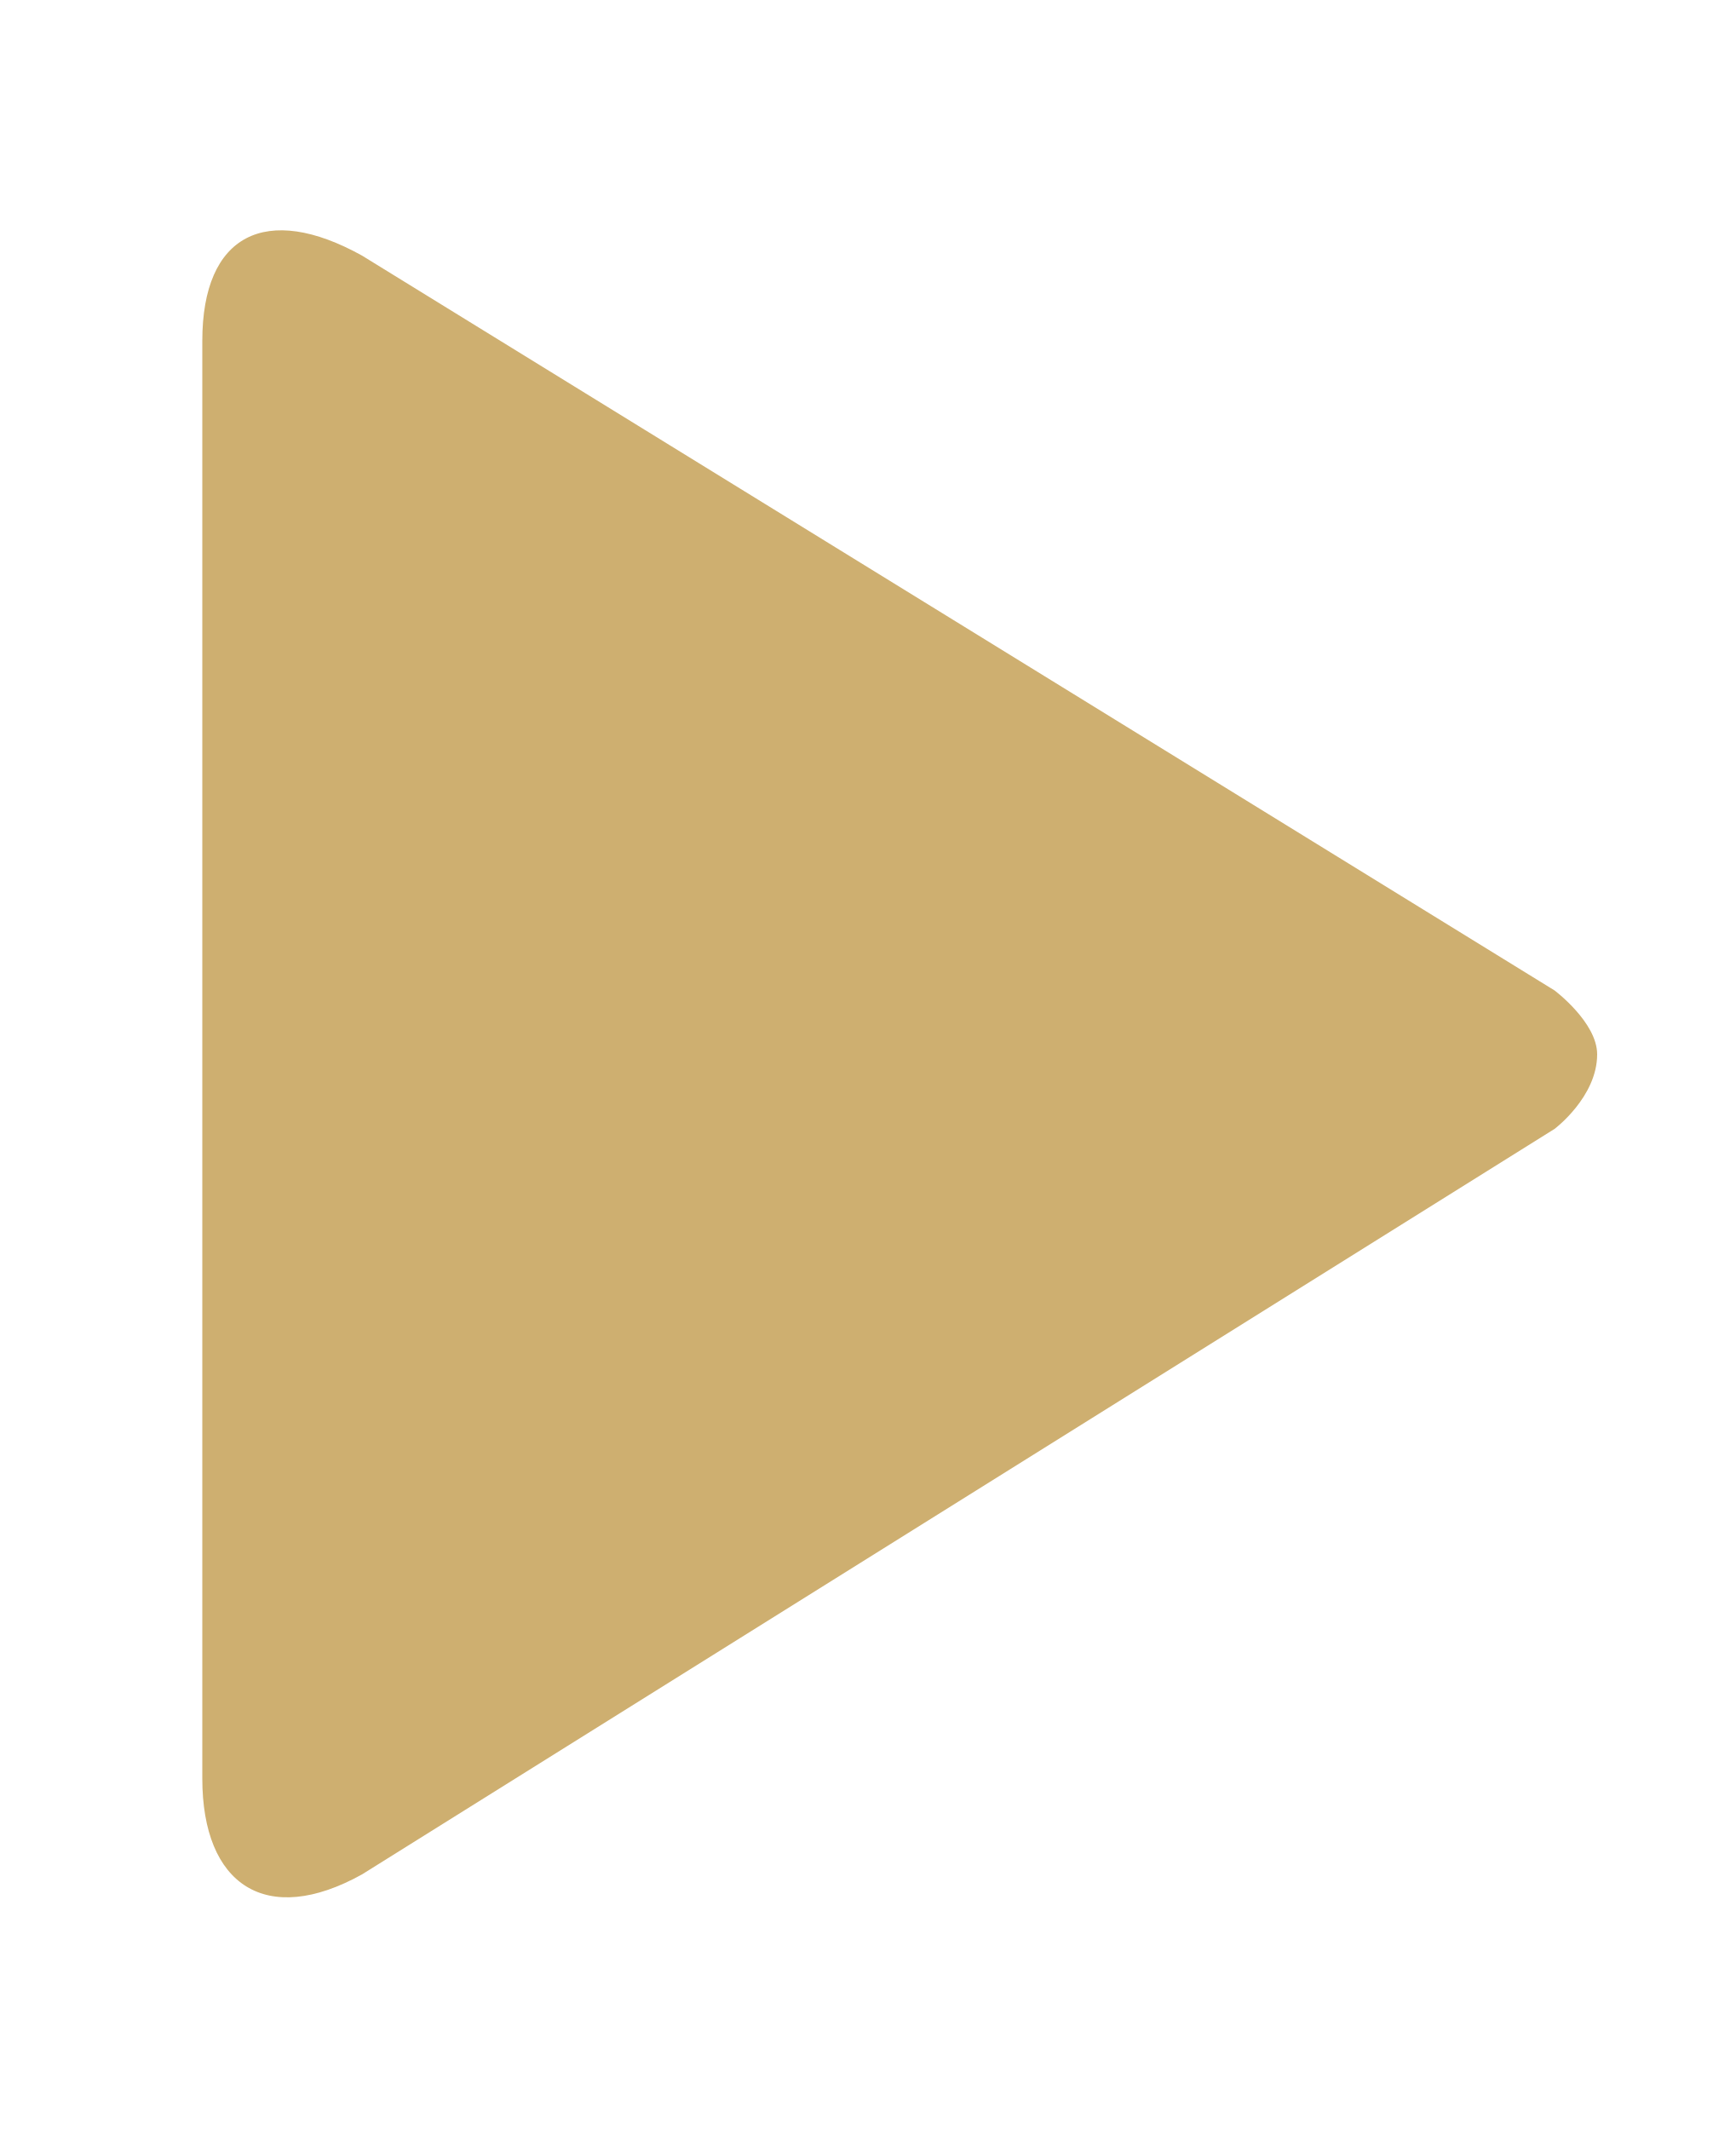
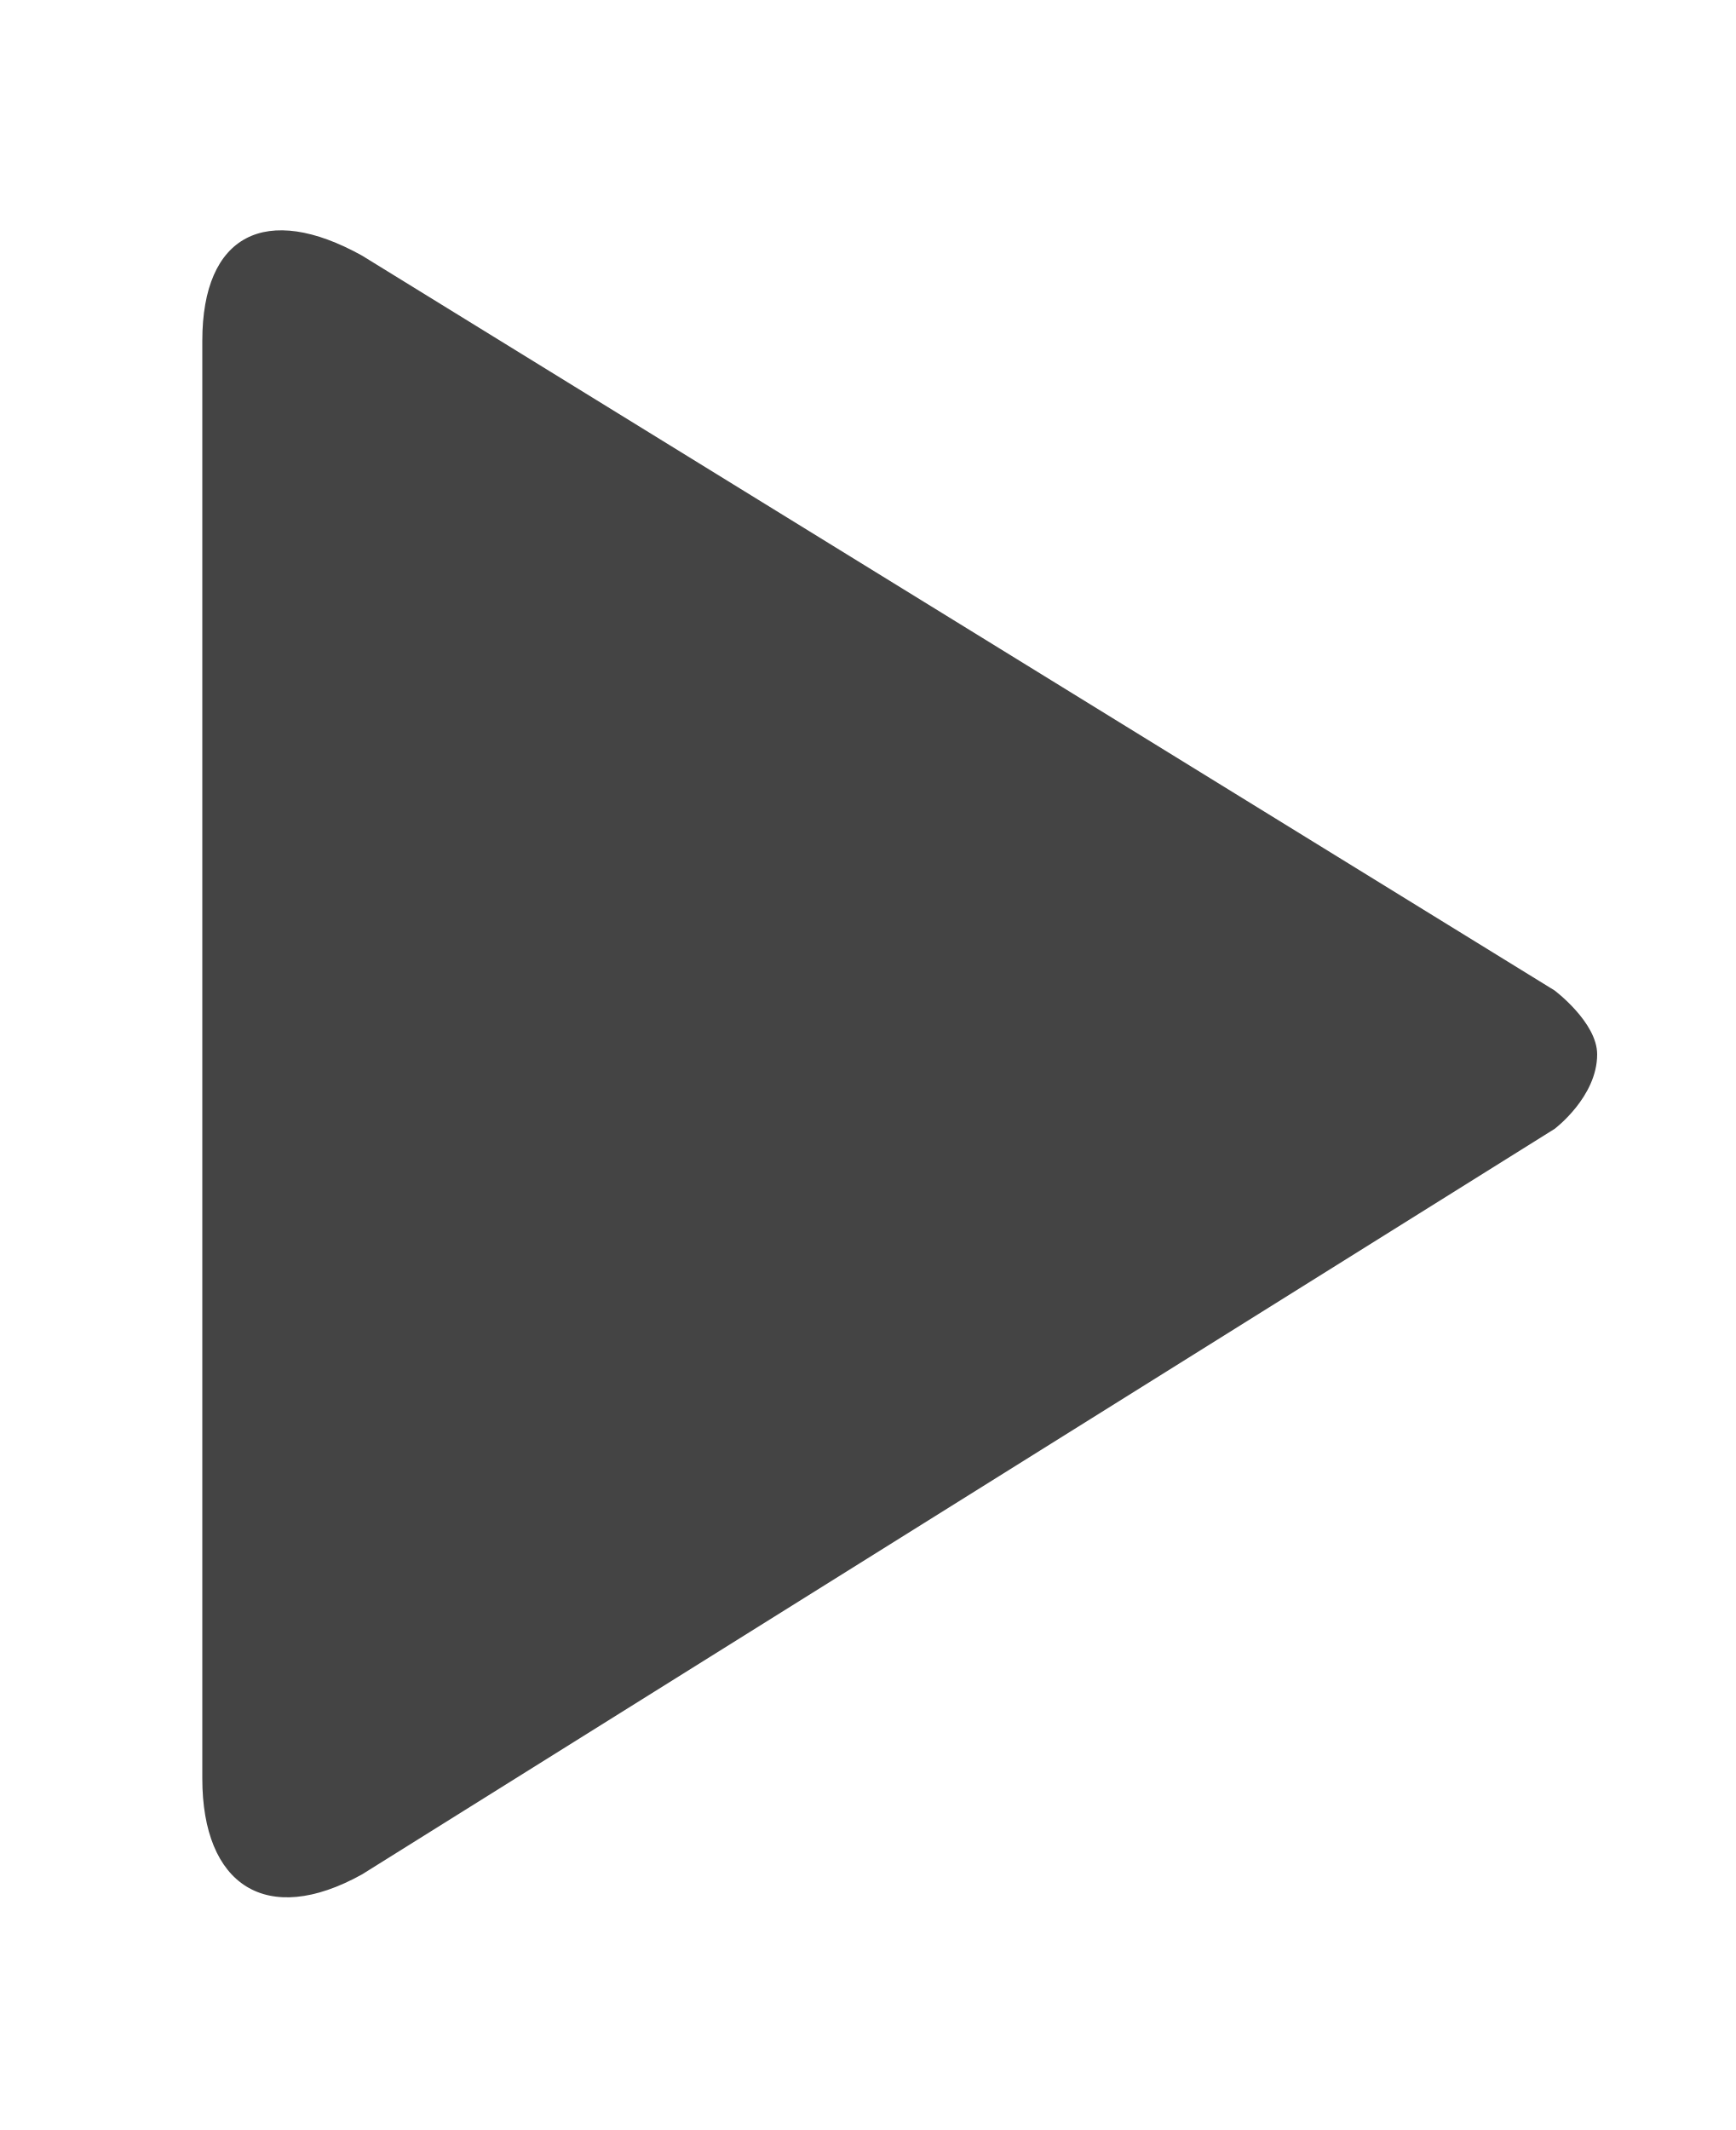
<svg xmlns="http://www.w3.org/2000/svg" version="1.1" id="Layer_1" x="0px" y="0px" viewBox="-700 364.8 16.3 20" style="enable-background:new -700 364.8 16.3 20;" xml:space="preserve">
-   <style type="text/css">
- 	.st0{fill:#CEAF70;}
- </style>
  <g>
    <g>
-       <path class="st0" d="M-685.4,374.1l-11.2-6.9c-0.9-0.5-1.5-0.2-1.5,0.8v13.5c0,1,0.6,1.4,1.5,0.9l11.2-7c0,0,0.4-0.3,0.4-0.7    C-685,374.4-685.4,374.1-685.4,374.1z" />
+       <path fill="#444" d="M-685.4,374.1l-11.2-6.9c-0.9-0.5-1.5-0.2-1.5,0.8v13.5c0,1,0.6,1.4,1.5,0.9l11.2-7c0,0,0.4-0.3,0.4-0.7    C-685,374.4-685.4,374.1-685.4,374.1z" />
    </g>
  </g>
</svg>
